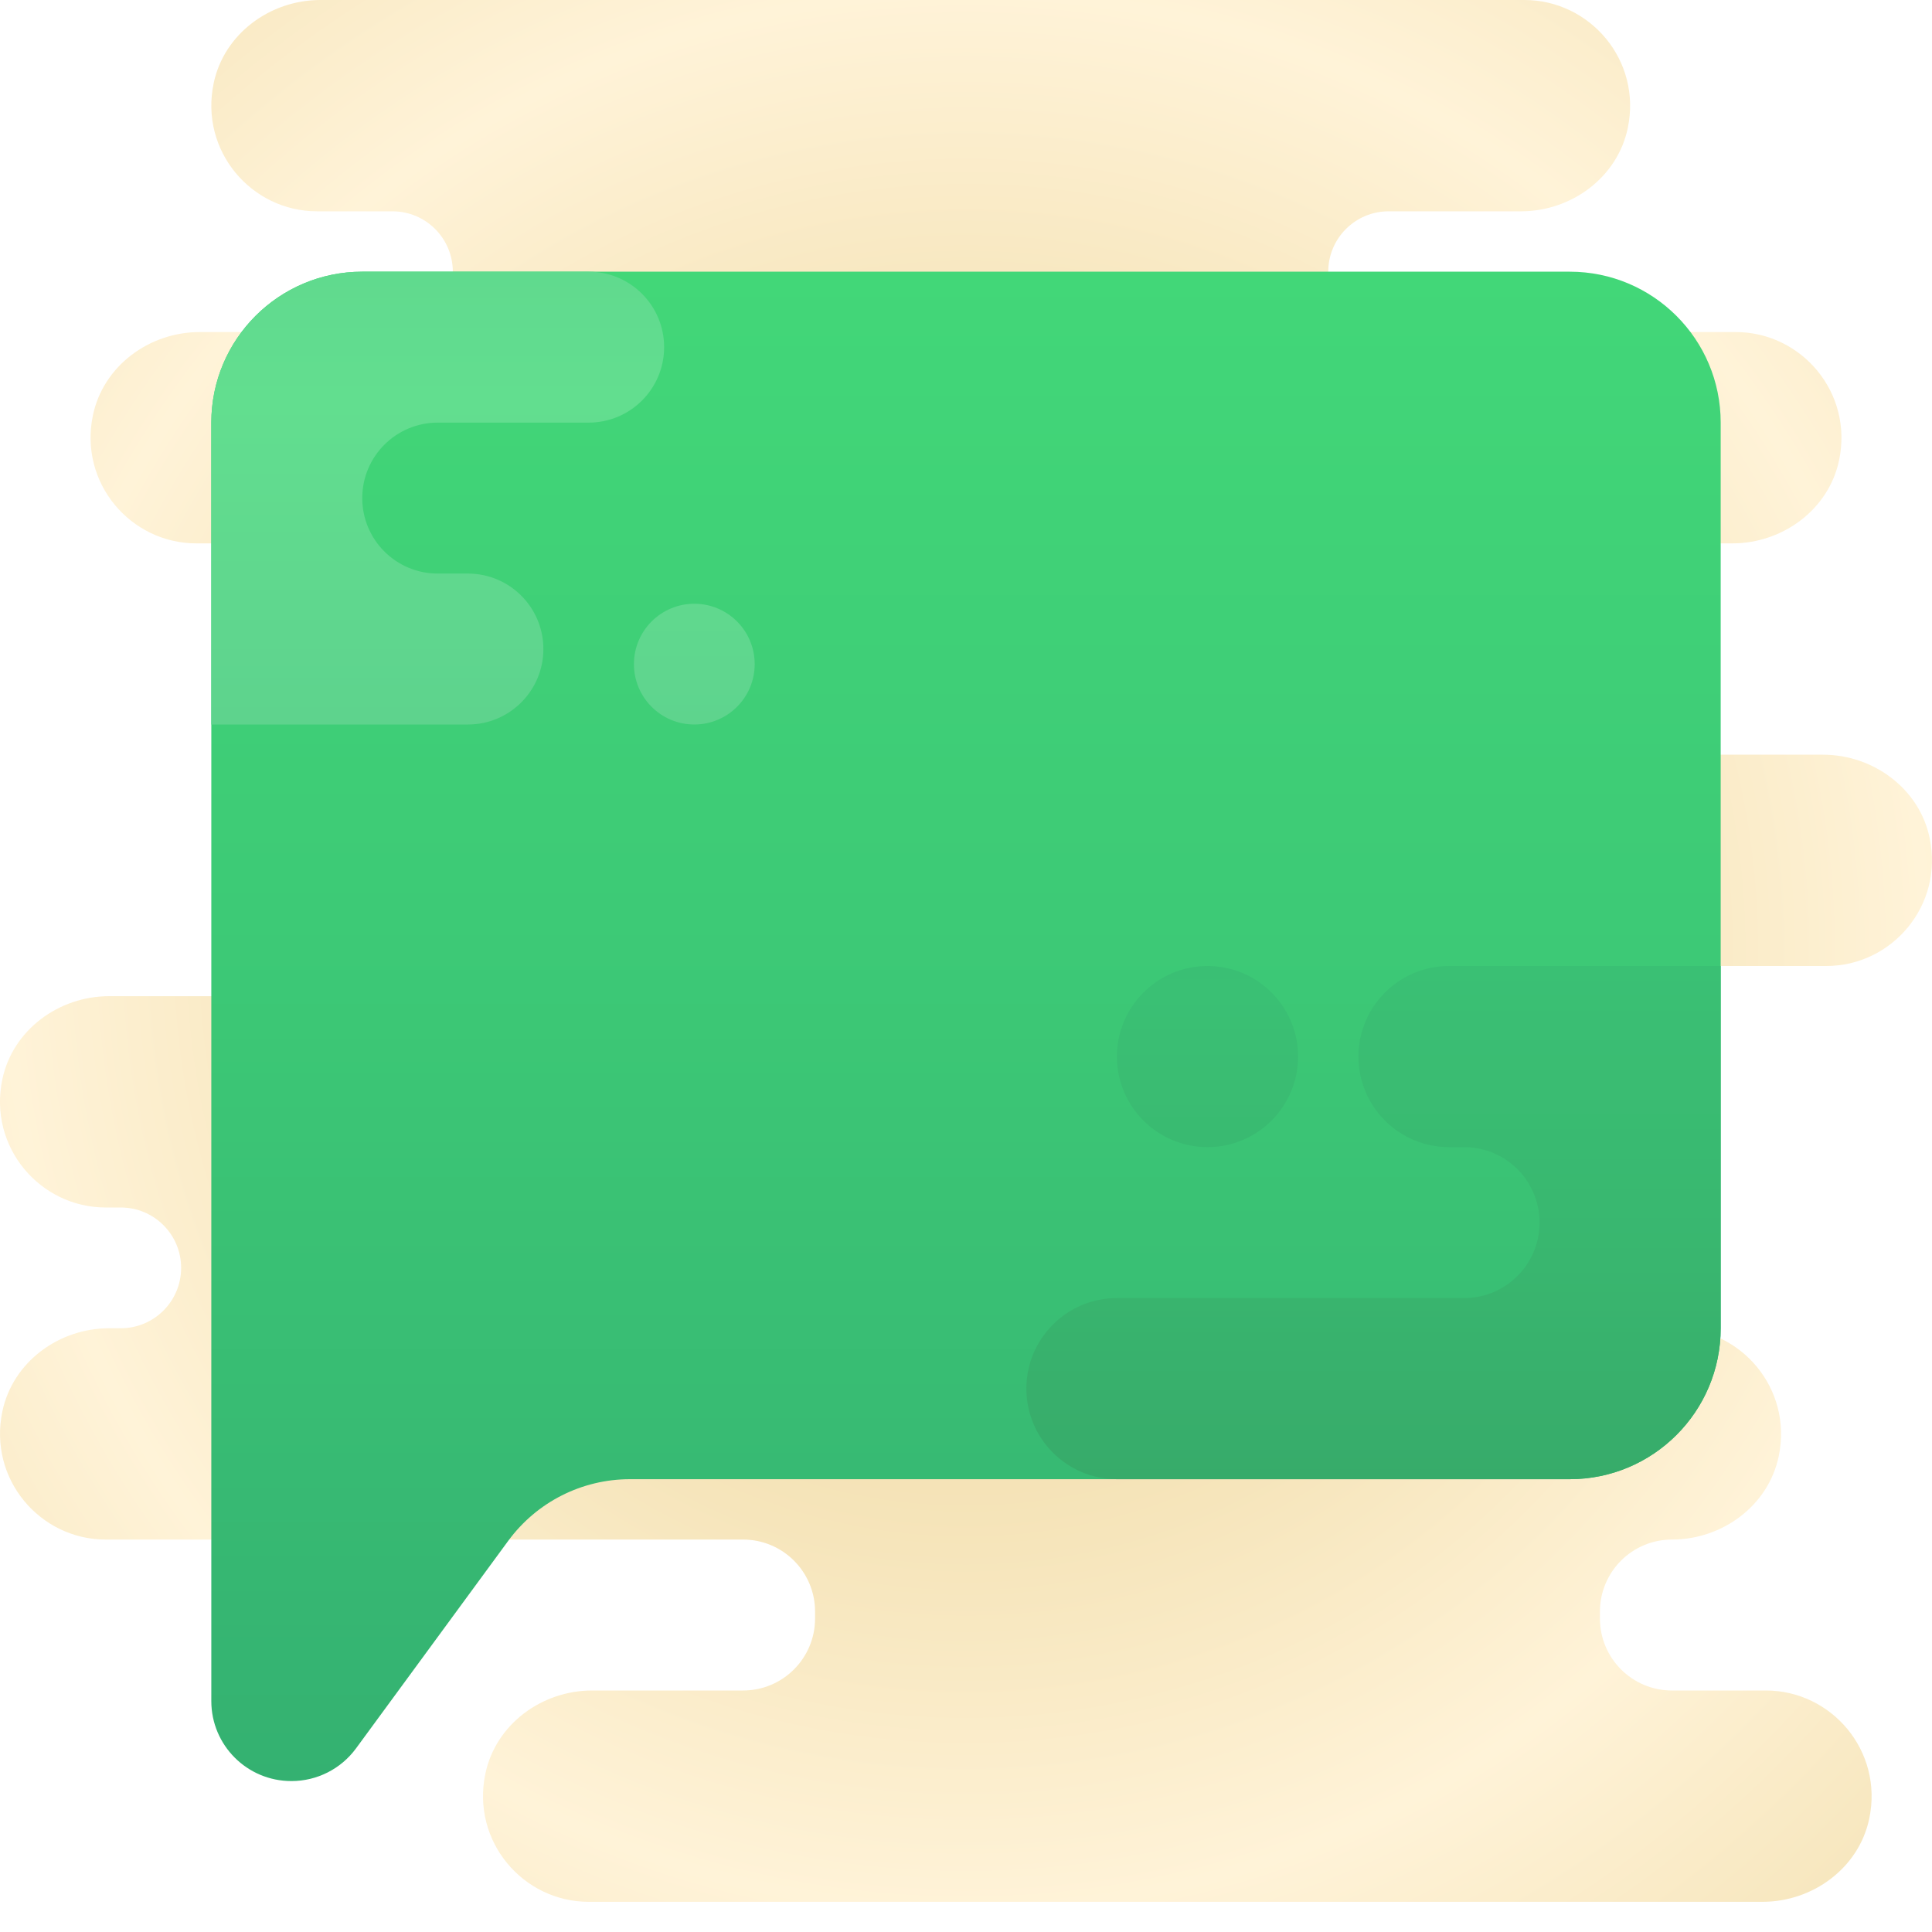
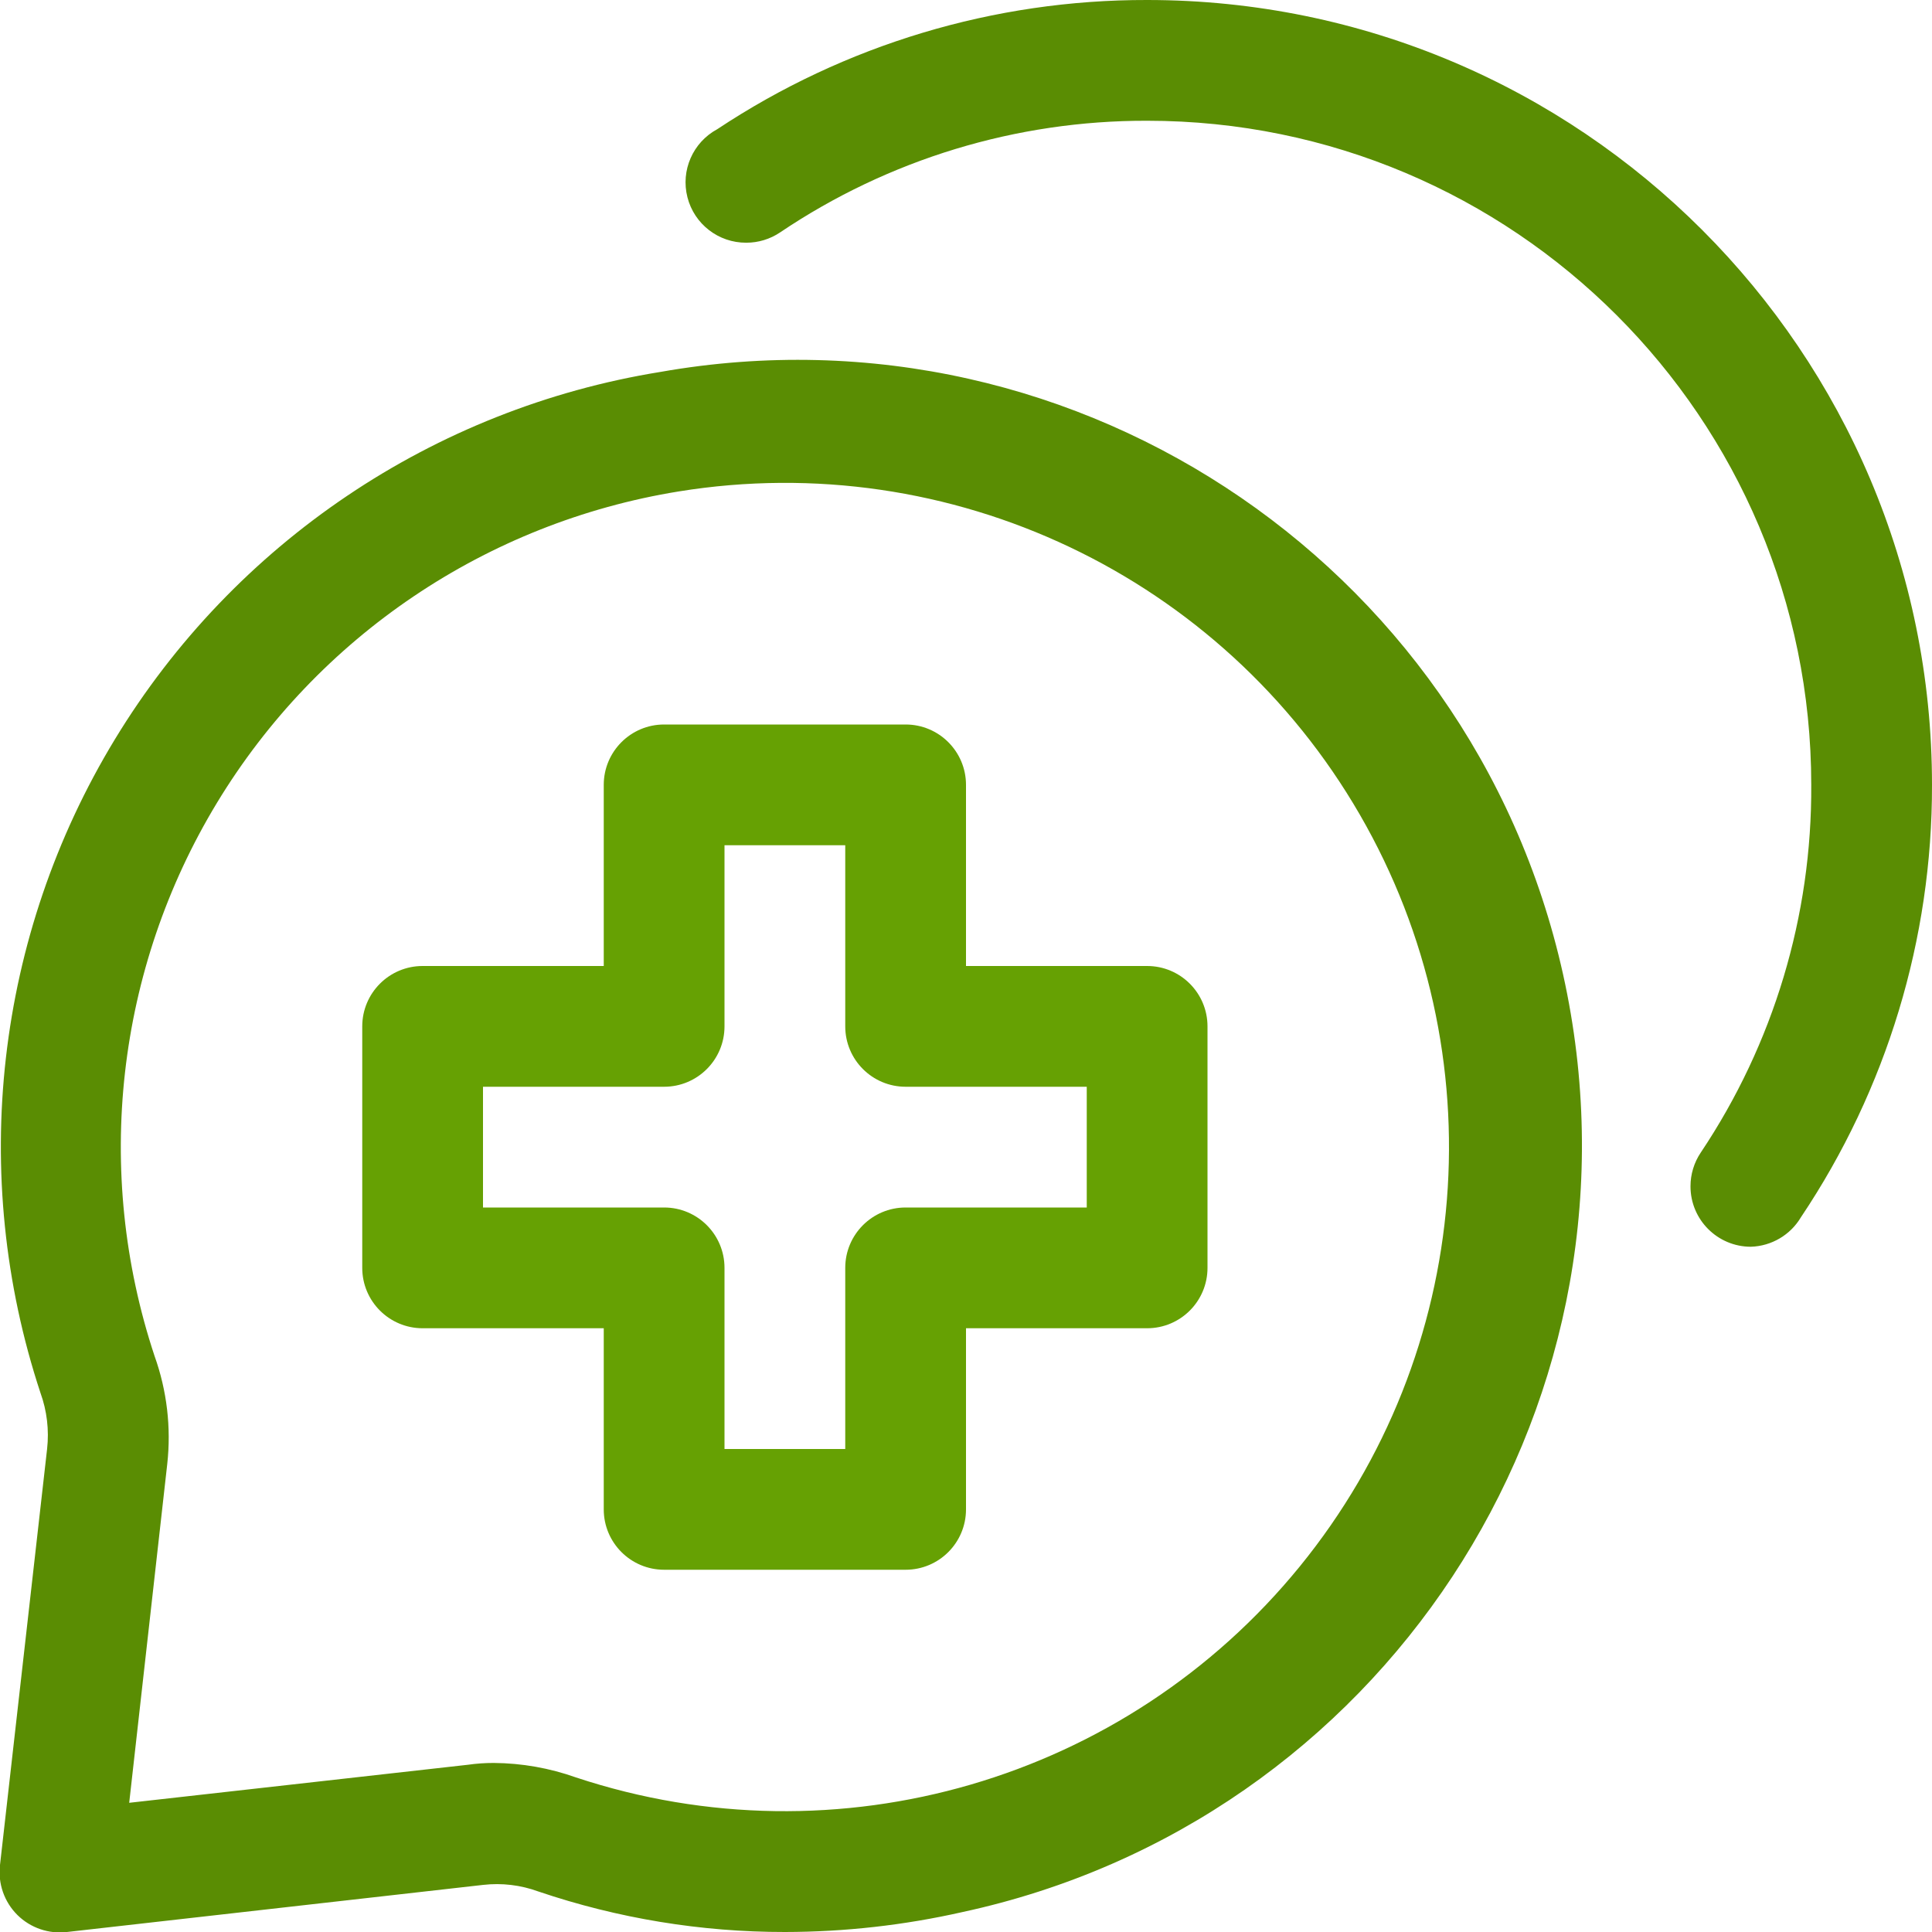
- <svg xmlns="http://www.w3.org/2000/svg" viewBox="0 0 64 64" width="64px" height="64px">
-   <radialGradient id="GyR6CHCZxzi48GxCc4DQla" cx="32" cy="31.5" r="31.751" gradientUnits="userSpaceOnUse" spreadMethod="reflect">
-     <stop offset="0" stop-color="#ecd59c" />
-     <stop offset=".242" stop-color="#efd9a4" />
-     <stop offset=".627" stop-color="#f6e5bb" />
-     <stop offset="1" stop-color="#fff3d8" />
-   </radialGradient>
-   <path fill="url(#GyR6CHCZxzi48GxCc4DQla)" d="M60.5,32c2.168,0,3.892-1.998,3.422-4.243C63.58,26.122,62.056,25,60.385,25L43,25v-7 l14.386,0c1.67,0,3.195-1.122,3.537-2.757C61.392,12.997,59.668,11,57.5,11H46c-1.105,0-2-0.895-2-2v0c0-1.105,0.895-2,2-2l4.385,0 c1.67,0,3.195-1.122,3.537-2.757C54.392,1.998,52.668,0,50.5,0L10.615,0C8.944,0,7.42,1.122,7.078,2.757C6.608,5.002,8.332,7,10.5,7 H13c1.105,0,2,0.895,2,2v0c0,1.105-0.895,2-2,2l-6.385,0c-1.67,0-3.195,1.122-3.537,2.757C2.608,16.002,4.332,18,6.5,18H22l0,15 L3.614,33c-1.67,0-3.195,1.122-3.537,2.757C-0.392,38.002,1.332,40,3.5,40H4c1.105,0,2,0.895,2,2v0c0,1.105-0.895,2-2,2H3.615 c-1.67,0-3.195,1.122-3.537,2.757C-0.392,49.002,1.332,51,3.5,51h21.115C25.932,51,27,52.068,27,53.385v0.229 C27,54.932,25.932,56,24.615,56l-5,0c-1.67,0-3.195,1.122-3.537,2.757C15.608,61.002,17.332,63,19.5,63l38.885,0 c1.67,0,3.195-1.122,3.537-2.757C62.392,57.998,60.668,56,58.5,56h-3.115C54.068,56,53,54.932,53,53.615v-0.229 C53,52.068,54.068,51,55.385,51h0c1.67,0,3.195-1.122,3.537-2.757C59.392,45.998,57.668,44,55.5,44H43l0-12H60.5z" />
-   <linearGradient id="GyR6CHCZxzi48GxCc4DQlb" x1="32" x2="32" y1="9" y2="59" gradientUnits="userSpaceOnUse" spreadMethod="reflect">
-     <stop offset="0" stop-color="#42d778" />
-     <stop offset=".428" stop-color="#3dca76" />
-     <stop offset="1" stop-color="#34b171" />
-   </linearGradient>
-   <path fill="url(#GyR6CHCZxzi48GxCc4DQlb)" d="M52,9H12c-2.761,0-5,2.239-5,5v30v12.35C7,57.814,8.186,59,9.65,59h0.007 c0.844,0,1.638-0.402,2.137-1.083l5.041-6.874C17.777,49.759,19.274,49,20.867,49H52c2.761,0,5-2.239,5-5V14 C57,11.239,54.761,9,52,9z" />
-   <linearGradient id="GyR6CHCZxzi48GxCc4DQlc" x1="14.5" x2="14.5" y1="13.262" y2="39.596" gradientUnits="userSpaceOnUse" spreadMethod="reflect">
-     <stop offset="0" stop-color="#62de8f" />
-     <stop offset=".478" stop-color="#5dd18d" />
-     <stop offset="1" stop-color="#56be89" />
-   </linearGradient>
-   <path fill="url(#GyR6CHCZxzi48GxCc4DQlc)" d="M18,21.5L18,21.5c0-1.381-1.119-2.5-2.5-2.5h-1c-1.381,0-2.5-1.119-2.5-2.5v0 c0-1.381,1.119-2.5,2.5-2.5h5c1.381,0,2.5-1.119,2.5-2.5v0c0-1.381-1.119-2.5-2.5-2.5H12c-2.761,0-5,2.239-5,5v10h8.5 C16.881,24,18,22.881,18,21.5z" />
-   <linearGradient id="GyR6CHCZxzi48GxCc4DQld" x1="23" x2="23" y1="15.686" y2="37.604" gradientUnits="userSpaceOnUse" spreadMethod="reflect">
-     <stop offset="0" stop-color="#62de8f" />
-     <stop offset=".478" stop-color="#5dd18d" />
-     <stop offset="1" stop-color="#56be89" />
-   </linearGradient>
-   <path fill="url(#GyR6CHCZxzi48GxCc4DQld)" d="M23 20A2 2 0 1 0 23 24A2 2 0 1 0 23 20Z" />
-   <g>
-     <linearGradient id="GyR6CHCZxzi48GxCc4DQle" x1="45.5" x2="45.5" y1="49" y2="32" gradientUnits="userSpaceOnUse" spreadMethod="reflect">
-       <stop offset="0" stop-color="#37ab6a" />
-       <stop offset=".422" stop-color="#39b66f" />
-       <stop offset="1" stop-color="#3ac074" />
-     </linearGradient>
-     <path fill="url(#GyR6CHCZxzi48GxCc4DQle)" d="M45,35L45,35c0,1.657,1.343,3,3,3h0.5c1.381,0,2.5,1.119,2.5,2.5v0 c0,1.381-1.119,2.5-2.5,2.5L37,43c-1.657,0-3,1.343-3,3v0c0,1.657,1.343,3,3,3h15c2.761,0,5-2.239,5-5V32l-9,0 C46.343,32,45,33.343,45,35z" />
-     <linearGradient id="GyR6CHCZxzi48GxCc4DQlf" x1="40" x2="40" y1="47.248" y2="32.859" gradientUnits="userSpaceOnUse" spreadMethod="reflect">
-       <stop offset="0" stop-color="#37ab6a" />
-       <stop offset=".422" stop-color="#39b66f" />
-       <stop offset="1" stop-color="#3ac074" />
-     </linearGradient>
-     <path fill="url(#GyR6CHCZxzi48GxCc4DQlf)" d="M40 32A3 3 0 1 0 40 38A3 3 0 1 0 40 32Z" />
+ <svg xmlns="http://www.w3.org/2000/svg" width="32px" height="32px" viewBox="0 0 32 32">
+   <defs>
+     <style>.cls-1{fill:#5a8d03;}.cls-2{fill:#66a103;}</style>
+   </defs>
+   <g data-name="7. Health Chat" id="_7._Health_Chat">
+     <path class="cls-1" d="M13,32a12.69,12.69,0,0,1-4.08-.67A2,2,0,0,0,8,31.22L1.11,32a1,1,0,0,1-.82-.28A1,1,0,0,1,0,30.89L.78,24a2.06,2.06,0,0,0-.11-.93A13,13,0,0,1,10.94,6.16h0a13,13,0,0,1,5,25.51A13.39,13.39,0,0,1,13,32ZM8.18,29.2a4.15,4.15,0,0,1,1.36.24,11,11,0,1,0,1.7-21.3h0A11,11,0,0,0,2.56,22.46a4,4,0,0,1,.21,1.79l-.63,5.61,5.61-.63A3,3,0,0,1,8.18,29.2Z" />
+     <path class="cls-2" d="M15,26H11a1,1,0,0,1-1-1V22H7a1,1,0,0,1-1-1V17a1,1,0,0,1,1-1h3V13a1,1,0,0,1,1-1h4a1,1,0,0,1,1,1v3h3a1,1,0,0,1,1,1v4a1,1,0,0,1-1,1H16v3A1,1,0,0,1,15,26Zm-3-2h2V21a1,1,0,0,1,1-1h3V18H15a1,1,0,0,1-1-1V14H12v3a1,1,0,0,1-1,1H8v2h3a1,1,0,0,1,1,1Z" />
+     <path class="cls-1" d="M29,20.65a1,1,0,0,1-1-1h0a1,1,0,0,1,.17-.56A10.83,10.83,0,0,0,30,13,11,11,0,0,0,19,2a10.83,10.83,0,0,0-6.08,1.85,1,1,0,0,1-.56.17,1,1,0,0,1-.48-1.88A12.83,12.83,0,0,1,19,0,13,13,0,0,1,32,13a12.81,12.81,0,0,1-2.17,7.16A1,1,0,0,1,29,20.65Z" />
  </g>
</svg>
